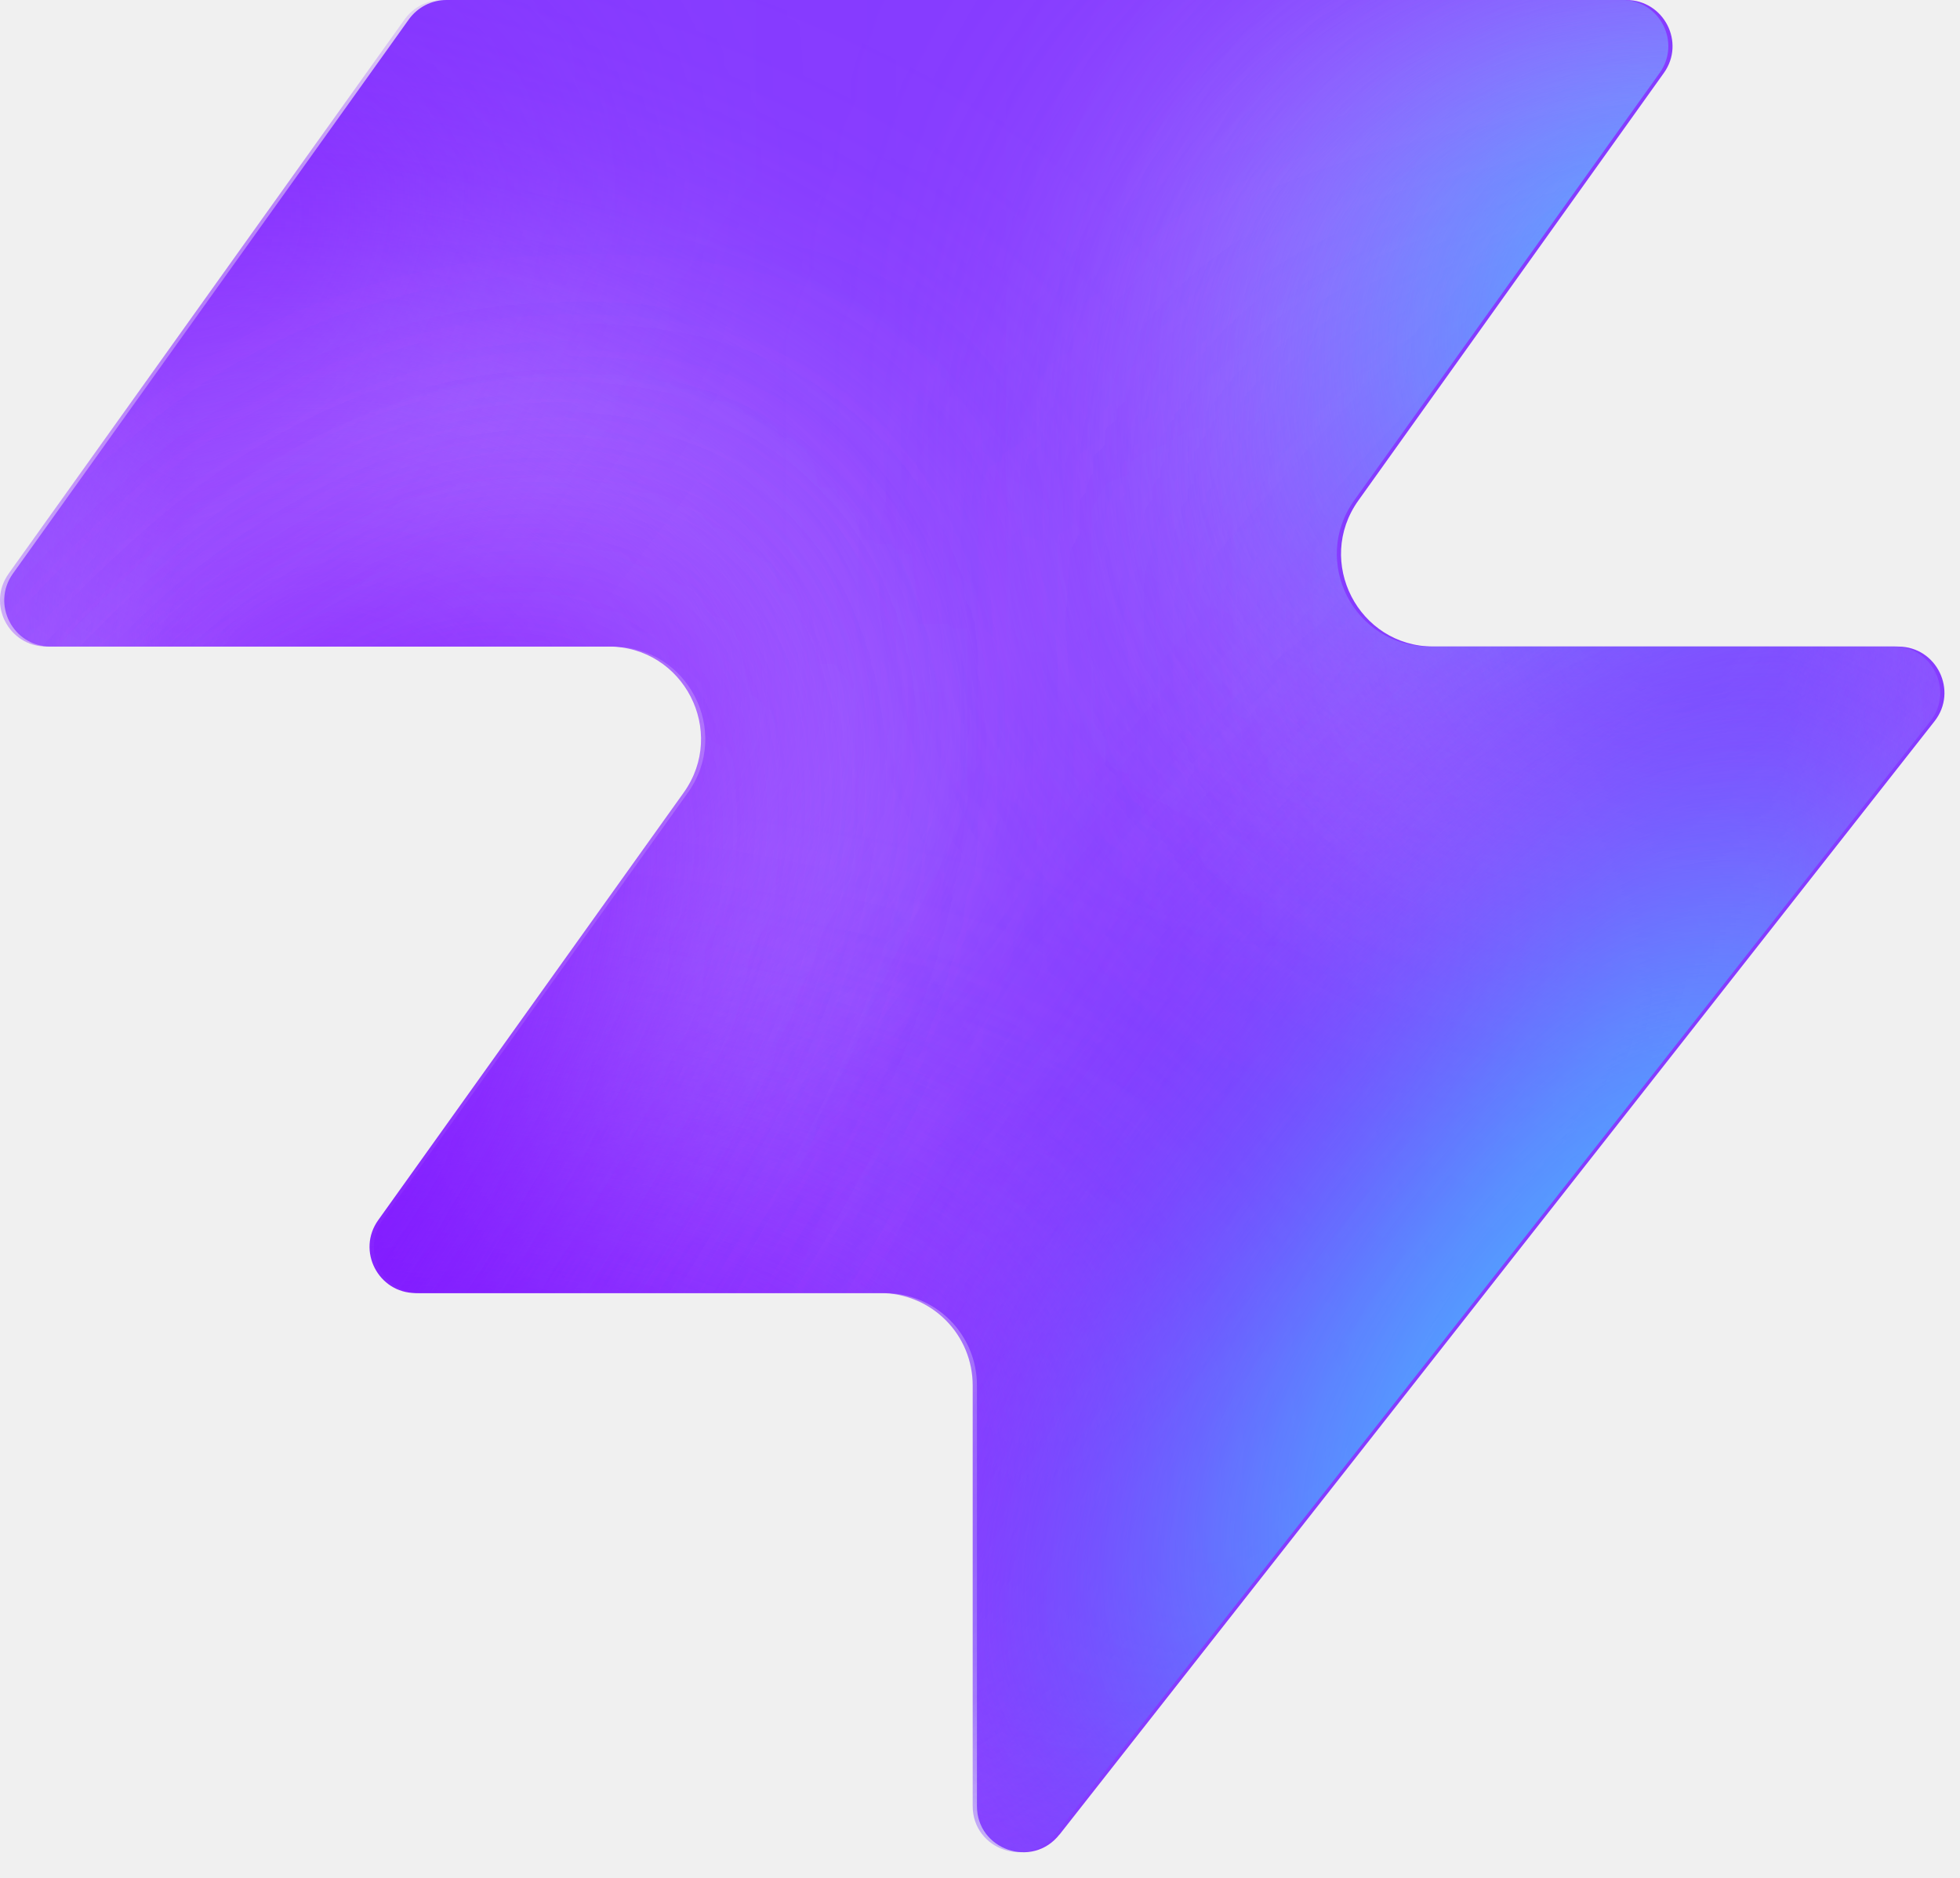
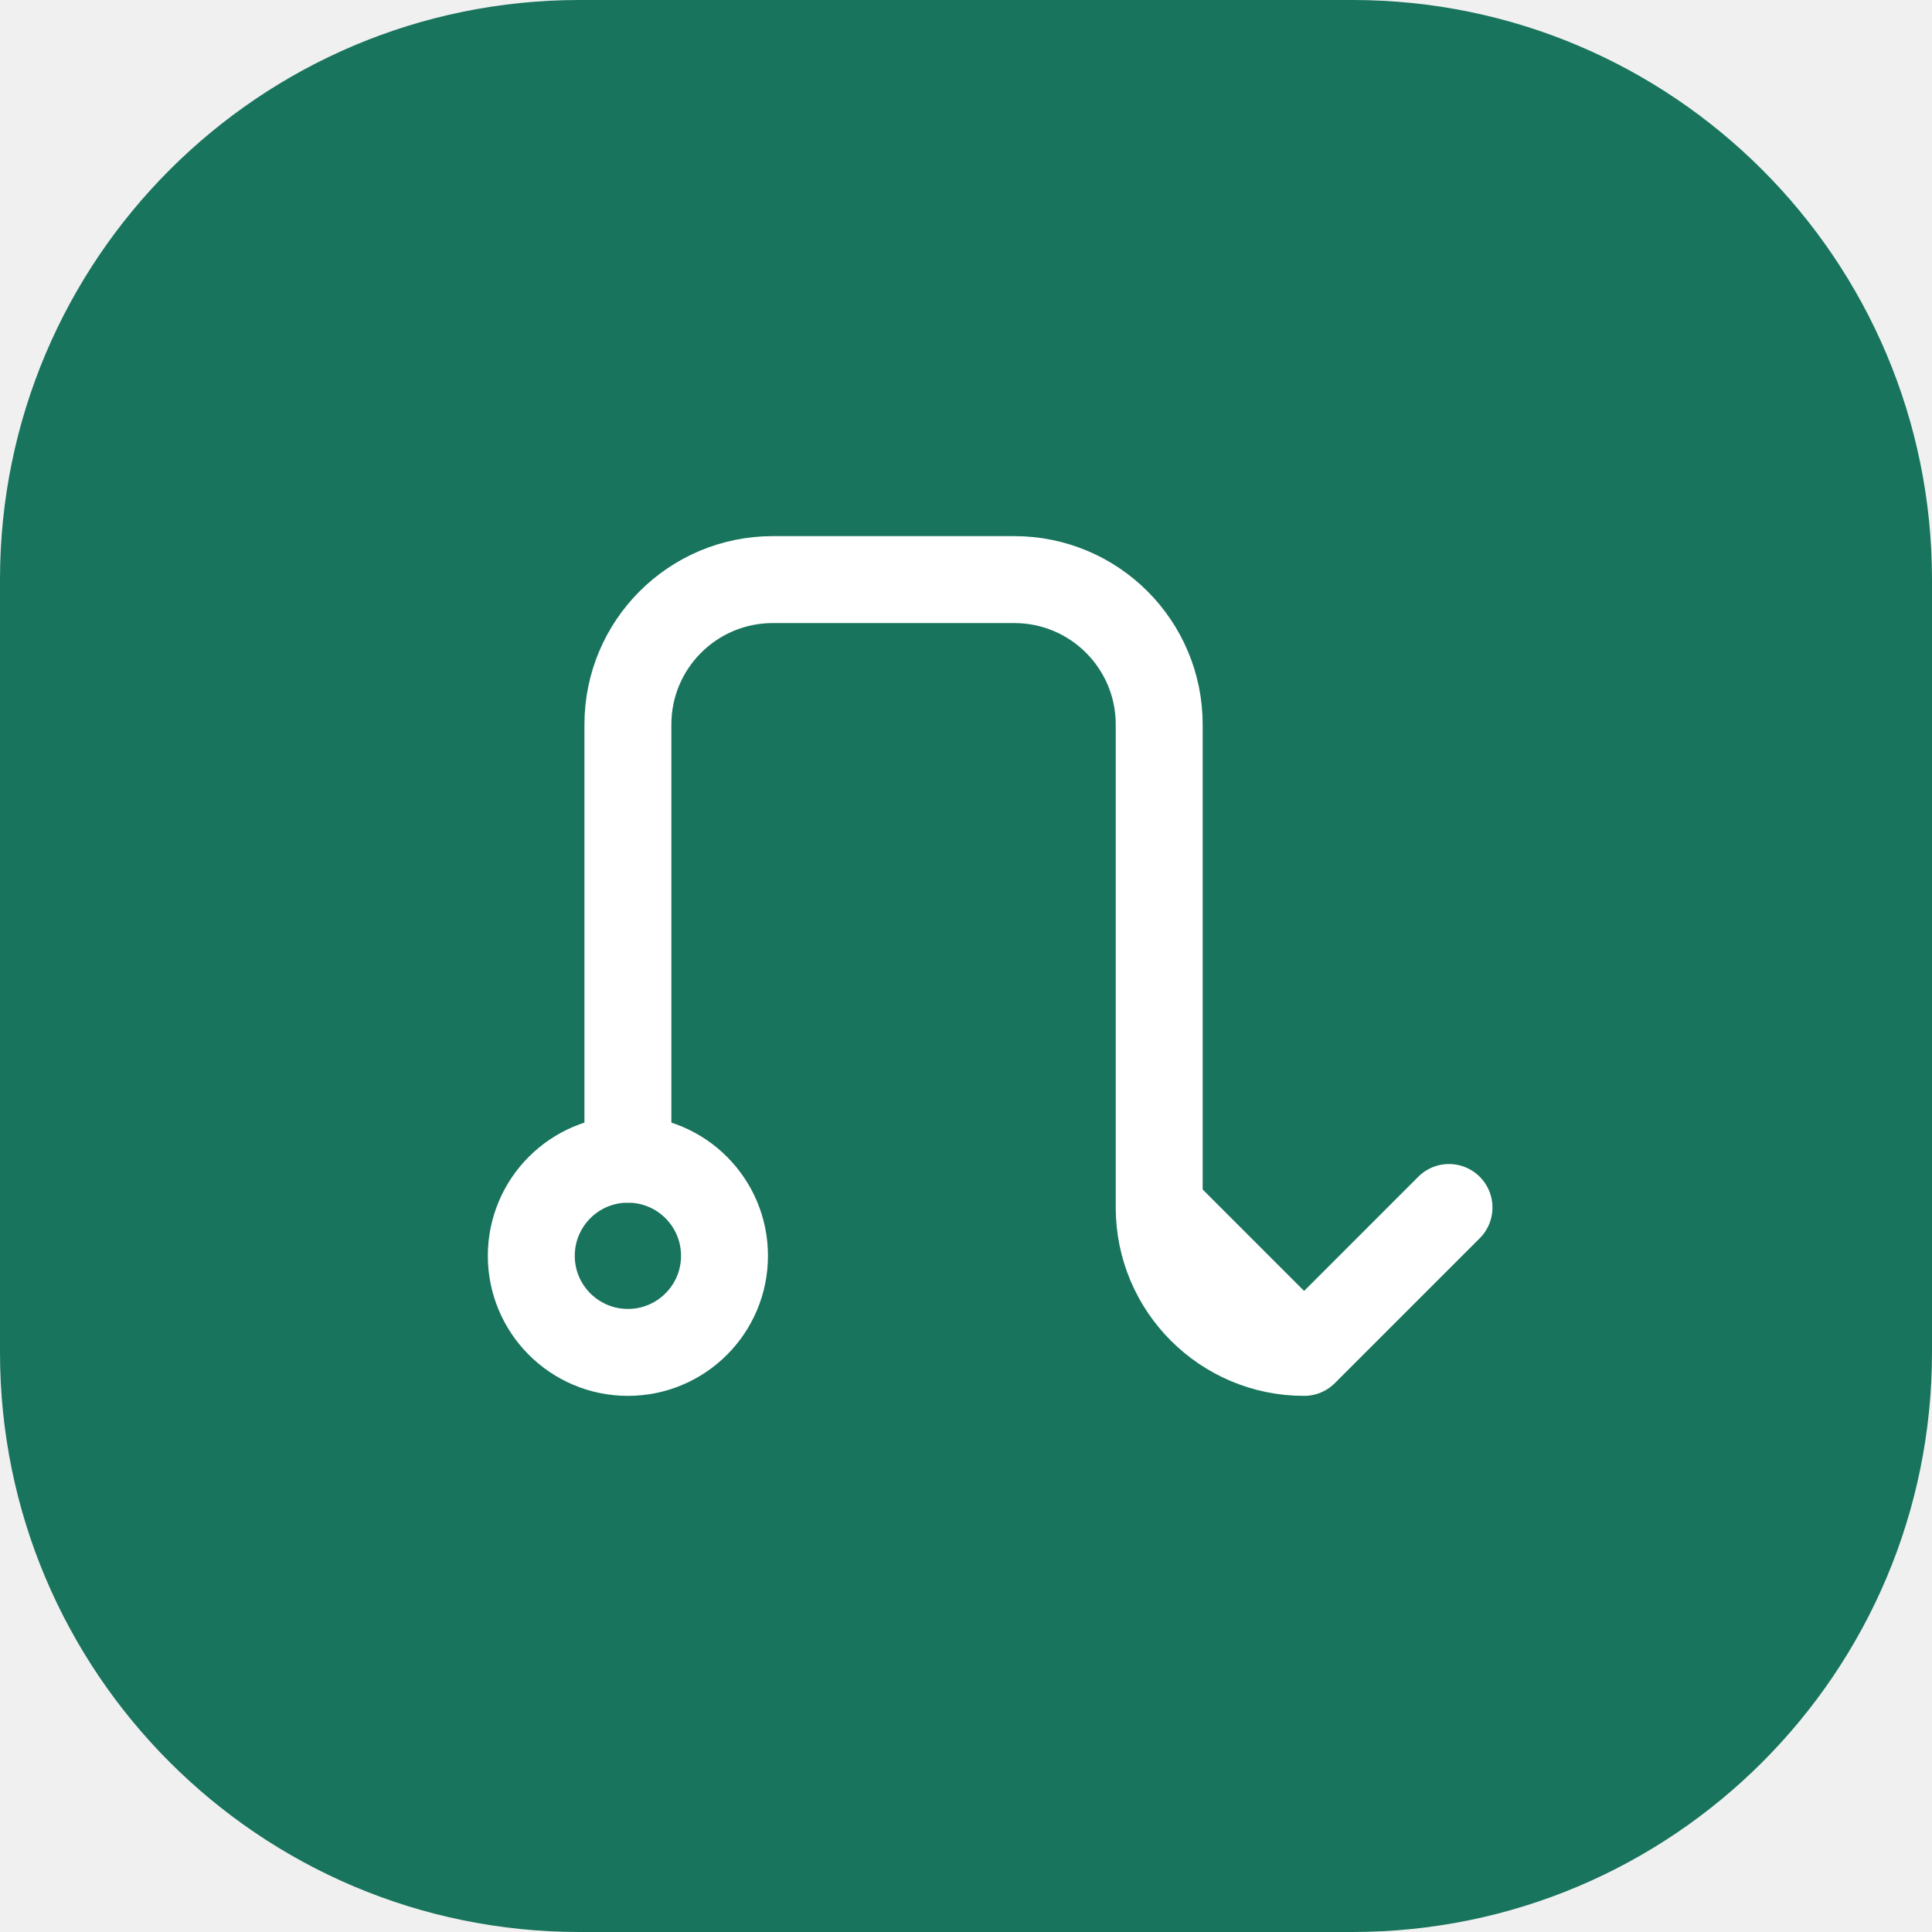
- <svg xmlns="http://www.w3.org/2000/svg" width="48" height="46" fill="none" viewBox="0 0 48 46">
-   <path fill="#863bff" d="M25.946 44.938c-.664.845-2.021.375-2.021-.698V33.937a2.26 2.26 0 0 0-2.262-2.262H10.287c-.92 0-1.456-1.04-.92-1.788l7.48-10.471c1.07-1.497 0-3.578-1.842-3.578H1.237c-.92 0-1.456-1.04-.92-1.788L10.013.474c.214-.297.556-.474.92-.474h28.894c.92 0 1.456 1.04.92 1.788l-7.48 10.471c-1.07 1.498 0 3.579 1.842 3.579h11.377c.943 0 1.473 1.088.89 1.83L25.947 44.94z" style="fill:#863bff;fill:color(display-p3 .525 .23 1);fill-opacity:1" />
-   <mask id="a" width="48" height="46" x="0" y="0" maskUnits="userSpaceOnUse" style="mask-type:alpha">
-     <path fill="#000" d="M25.842 44.938c-.664.844-2.021.375-2.021-.698V33.937a2.26 2.26 0 0 0-2.262-2.262H10.183c-.92 0-1.456-1.04-.92-1.788l7.48-10.471c1.07-1.498 0-3.579-1.842-3.579H1.133c-.92 0-1.456-1.04-.92-1.787L9.91.473c.214-.297.556-.474.92-.474h28.894c.92 0 1.456 1.04.92 1.788l-7.48 10.471c-1.07 1.498 0 3.578 1.842 3.578h11.377c.943 0 1.473 1.088.89 1.832L25.843 44.94z" style="fill:#000;fill-opacity:1" />
-   </mask>
-   <g mask="url(#a)">
-     <g filter="url(#b)">
-       <ellipse cx="5.508" cy="14.704" fill="#ede6ff" rx="5.508" ry="14.704" style="fill:#ede6ff;fill:color(display-p3 .927 .903 1);fill-opacity:1" transform="matrix(.00324 1 1 -.00324 -4.47 31.516)" />
-     </g>
-     <g filter="url(#c)">
-       <ellipse cx="10.399" cy="29.851" fill="#ede6ff" rx="10.399" ry="29.851" style="fill:#ede6ff;fill:color(display-p3 .927 .903 1);fill-opacity:1" transform="matrix(.00324 1 1 -.00324 -39.328 7.883)" />
-     </g>
-     <g filter="url(#d)">
-       <ellipse cx="5.508" cy="30.487" fill="#7e14ff" rx="5.508" ry="30.487" style="fill:#7e14ff;fill:color(display-p3 .492 .077 1);fill-opacity:1" transform="rotate(89.814 -25.913 -14.639)scale(1 -1)" />
-     </g>
-     <g filter="url(#e)">
-       <ellipse cx="5.508" cy="30.599" fill="#7e14ff" rx="5.508" ry="30.599" style="fill:#7e14ff;fill:color(display-p3 .492 .077 1);fill-opacity:1" transform="rotate(89.814 -32.644 -3.334)scale(1 -1)" />
-     </g>
-     <g filter="url(#f)">
-       <ellipse cx="5.508" cy="30.599" fill="#7e14ff" rx="5.508" ry="30.599" style="fill:#7e14ff;fill:color(display-p3 .492 .077 1);fill-opacity:1" transform="matrix(.00324 1 1 -.00324 -34.34 30.47)" />
-     </g>
-     <g filter="url(#g)">
-       <ellipse cx="14.072" cy="22.078" fill="#ede6ff" rx="14.072" ry="22.078" style="fill:#ede6ff;fill:color(display-p3 .927 .903 1);fill-opacity:1" transform="rotate(93.35 24.506 48.493)scale(-1 1)" />
-     </g>
-     <g filter="url(#h)">
-       <ellipse cx="3.47" cy="21.501" fill="#7e14ff" rx="3.47" ry="21.501" style="fill:#7e14ff;fill:color(display-p3 .492 .077 1);fill-opacity:1" transform="rotate(89.009 28.708 47.59)scale(-1 1)" />
-     </g>
-     <g filter="url(#i)">
-       <ellipse cx="3.47" cy="21.501" fill="#7e14ff" rx="3.47" ry="21.501" style="fill:#7e14ff;fill:color(display-p3 .492 .077 1);fill-opacity:1" transform="rotate(89.009 28.708 47.59)scale(-1 1)" />
-     </g>
-     <g filter="url(#j)">
-       <ellipse cx=".387" cy="8.972" fill="#7e14ff" rx="4.407" ry="29.108" style="fill:#7e14ff;fill:color(display-p3 .492 .077 1);fill-opacity:1" transform="rotate(39.51 .387 8.972)" />
-     </g>
-     <g filter="url(#k)">
-       <ellipse cx="47.523" cy="-6.092" fill="#7e14ff" rx="4.407" ry="29.108" style="fill:#7e14ff;fill:color(display-p3 .492 .077 1);fill-opacity:1" transform="rotate(37.892 47.523 -6.092)" />
-     </g>
-     <g filter="url(#l)">
-       <ellipse cx="41.412" cy="6.333" fill="#47bfff" rx="5.971" ry="9.665" style="fill:#47bfff;fill:color(display-p3 .28 .748 1);fill-opacity:1" transform="rotate(37.892 41.412 6.333)" />
-     </g>
-     <g filter="url(#m)">
-       <ellipse cx="-1.879" cy="38.332" fill="#7e14ff" rx="4.407" ry="29.108" style="fill:#7e14ff;fill:color(display-p3 .492 .077 1);fill-opacity:1" transform="rotate(37.892 -1.88 38.332)" />
-     </g>
-     <g filter="url(#n)">
-       <ellipse cx="-1.879" cy="38.332" fill="#7e14ff" rx="4.407" ry="29.108" style="fill:#7e14ff;fill:color(display-p3 .492 .077 1);fill-opacity:1" transform="rotate(37.892 -1.88 38.332)" />
-     </g>
-     <g filter="url(#o)">
-       <ellipse cx="35.651" cy="29.907" fill="#7e14ff" rx="4.407" ry="29.108" style="fill:#7e14ff;fill:color(display-p3 .492 .077 1);fill-opacity:1" transform="rotate(37.892 35.651 29.907)" />
-     </g>
-     <g filter="url(#p)">
-       <ellipse cx="38.418" cy="32.4" fill="#47bfff" rx="5.971" ry="15.297" style="fill:#47bfff;fill:color(display-p3 .28 .748 1);fill-opacity:1" transform="rotate(37.892 38.418 32.4)" />
-     </g>
+ <svg xmlns="http://www.w3.org/2000/svg" viewBox="0 0 40 40">
+   <rect width="40" height="40" rx="12" fill="#18745d" />
+   <g transform="translate(8 8)" fill="none" stroke="#fff" stroke-width="1.8" stroke-linecap="round" stroke-linejoin="round">
+     <circle cx="5" cy="18" r="2" />
+     <path d="M5 16V7a3 3 0 0 1 3-3h5a3 3 0 0 1 3 3v10a3 3 0 0 0 3 3m-3-3 3 3 3-3" />
  </g>
-   <defs>
-     <filter id="b" width="60.045" height="41.654" x="-19.77" y="16.149" color-interpolation-filters="sRGB" filterUnits="userSpaceOnUse">
-       <feFlood flood-opacity="0" result="BackgroundImageFix" />
-       <feBlend in="SourceGraphic" in2="BackgroundImageFix" result="shape" />
-       <feGaussianBlur result="effect1_foregroundBlur_2002_17158" stdDeviation="7.659" />
-     </filter>
-     <filter id="c" width="90.34" height="51.437" x="-54.613" y="-7.533" color-interpolation-filters="sRGB" filterUnits="userSpaceOnUse">
-       <feFlood flood-opacity="0" result="BackgroundImageFix" />
-       <feBlend in="SourceGraphic" in2="BackgroundImageFix" result="shape" />
-       <feGaussianBlur result="effect1_foregroundBlur_2002_17158" stdDeviation="7.659" />
-     </filter>
-     <filter id="d" width="79.355" height="29.4" x="-49.64" y="2.03" color-interpolation-filters="sRGB" filterUnits="userSpaceOnUse">
-       <feFlood flood-opacity="0" result="BackgroundImageFix" />
-       <feBlend in="SourceGraphic" in2="BackgroundImageFix" result="shape" />
-       <feGaussianBlur result="effect1_foregroundBlur_2002_17158" stdDeviation="4.596" />
-     </filter>
-     <filter id="e" width="79.579" height="29.4" x="-45.045" y="20.029" color-interpolation-filters="sRGB" filterUnits="userSpaceOnUse">
-       <feFlood flood-opacity="0" result="BackgroundImageFix" />
-       <feBlend in="SourceGraphic" in2="BackgroundImageFix" result="shape" />
-       <feGaussianBlur result="effect1_foregroundBlur_2002_17158" stdDeviation="4.596" />
-     </filter>
-     <filter id="f" width="79.579" height="29.4" x="-43.513" y="21.178" color-interpolation-filters="sRGB" filterUnits="userSpaceOnUse">
-       <feFlood flood-opacity="0" result="BackgroundImageFix" />
-       <feBlend in="SourceGraphic" in2="BackgroundImageFix" result="shape" />
-       <feGaussianBlur result="effect1_foregroundBlur_2002_17158" stdDeviation="4.596" />
-     </filter>
-     <filter id="g" width="74.749" height="58.852" x="15.756" y="-17.901" color-interpolation-filters="sRGB" filterUnits="userSpaceOnUse">
-       <feFlood flood-opacity="0" result="BackgroundImageFix" />
-       <feBlend in="SourceGraphic" in2="BackgroundImageFix" result="shape" />
-       <feGaussianBlur result="effect1_foregroundBlur_2002_17158" stdDeviation="7.659" />
-     </filter>
-     <filter id="h" width="61.377" height="25.362" x="23.548" y="2.284" color-interpolation-filters="sRGB" filterUnits="userSpaceOnUse">
-       <feFlood flood-opacity="0" result="BackgroundImageFix" />
-       <feBlend in="SourceGraphic" in2="BackgroundImageFix" result="shape" />
-       <feGaussianBlur result="effect1_foregroundBlur_2002_17158" stdDeviation="4.596" />
-     </filter>
-     <filter id="i" width="61.377" height="25.362" x="23.548" y="2.284" color-interpolation-filters="sRGB" filterUnits="userSpaceOnUse">
-       <feFlood flood-opacity="0" result="BackgroundImageFix" />
-       <feBlend in="SourceGraphic" in2="BackgroundImageFix" result="shape" />
-       <feGaussianBlur result="effect1_foregroundBlur_2002_17158" stdDeviation="4.596" />
-     </filter>
-     <filter id="j" width="56.045" height="63.649" x="-27.636" y="-22.853" color-interpolation-filters="sRGB" filterUnits="userSpaceOnUse">
-       <feFlood flood-opacity="0" result="BackgroundImageFix" />
-       <feBlend in="SourceGraphic" in2="BackgroundImageFix" result="shape" />
-       <feGaussianBlur result="effect1_foregroundBlur_2002_17158" stdDeviation="4.596" />
-     </filter>
-     <filter id="k" width="54.814" height="64.646" x="20.116" y="-38.415" color-interpolation-filters="sRGB" filterUnits="userSpaceOnUse">
-       <feFlood flood-opacity="0" result="BackgroundImageFix" />
-       <feBlend in="SourceGraphic" in2="BackgroundImageFix" result="shape" />
-       <feGaussianBlur result="effect1_foregroundBlur_2002_17158" stdDeviation="4.596" />
-     </filter>
-     <filter id="l" width="33.541" height="35.313" x="24.641" y="-11.323" color-interpolation-filters="sRGB" filterUnits="userSpaceOnUse">
-       <feFlood flood-opacity="0" result="BackgroundImageFix" />
-       <feBlend in="SourceGraphic" in2="BackgroundImageFix" result="shape" />
-       <feGaussianBlur result="effect1_foregroundBlur_2002_17158" stdDeviation="4.596" />
-     </filter>
-     <filter id="m" width="54.814" height="64.646" x="-29.286" y="6.009" color-interpolation-filters="sRGB" filterUnits="userSpaceOnUse">
-       <feFlood flood-opacity="0" result="BackgroundImageFix" />
-       <feBlend in="SourceGraphic" in2="BackgroundImageFix" result="shape" />
-       <feGaussianBlur result="effect1_foregroundBlur_2002_17158" stdDeviation="4.596" />
-     </filter>
-     <filter id="n" width="54.814" height="64.646" x="-29.286" y="6.009" color-interpolation-filters="sRGB" filterUnits="userSpaceOnUse">
-       <feFlood flood-opacity="0" result="BackgroundImageFix" />
-       <feBlend in="SourceGraphic" in2="BackgroundImageFix" result="shape" />
-       <feGaussianBlur result="effect1_foregroundBlur_2002_17158" stdDeviation="4.596" />
-     </filter>
-     <filter id="o" width="54.814" height="64.646" x="8.244" y="-2.416" color-interpolation-filters="sRGB" filterUnits="userSpaceOnUse">
-       <feFlood flood-opacity="0" result="BackgroundImageFix" />
-       <feBlend in="SourceGraphic" in2="BackgroundImageFix" result="shape" />
-       <feGaussianBlur result="effect1_foregroundBlur_2002_17158" stdDeviation="4.596" />
-     </filter>
-     <filter id="p" width="39.409" height="43.623" x="18.713" y="10.588" color-interpolation-filters="sRGB" filterUnits="userSpaceOnUse">
-       <feFlood flood-opacity="0" result="BackgroundImageFix" />
-       <feBlend in="SourceGraphic" in2="BackgroundImageFix" result="shape" />
-       <feGaussianBlur result="effect1_foregroundBlur_2002_17158" stdDeviation="4.596" />
-     </filter>
-   </defs>
</svg>
